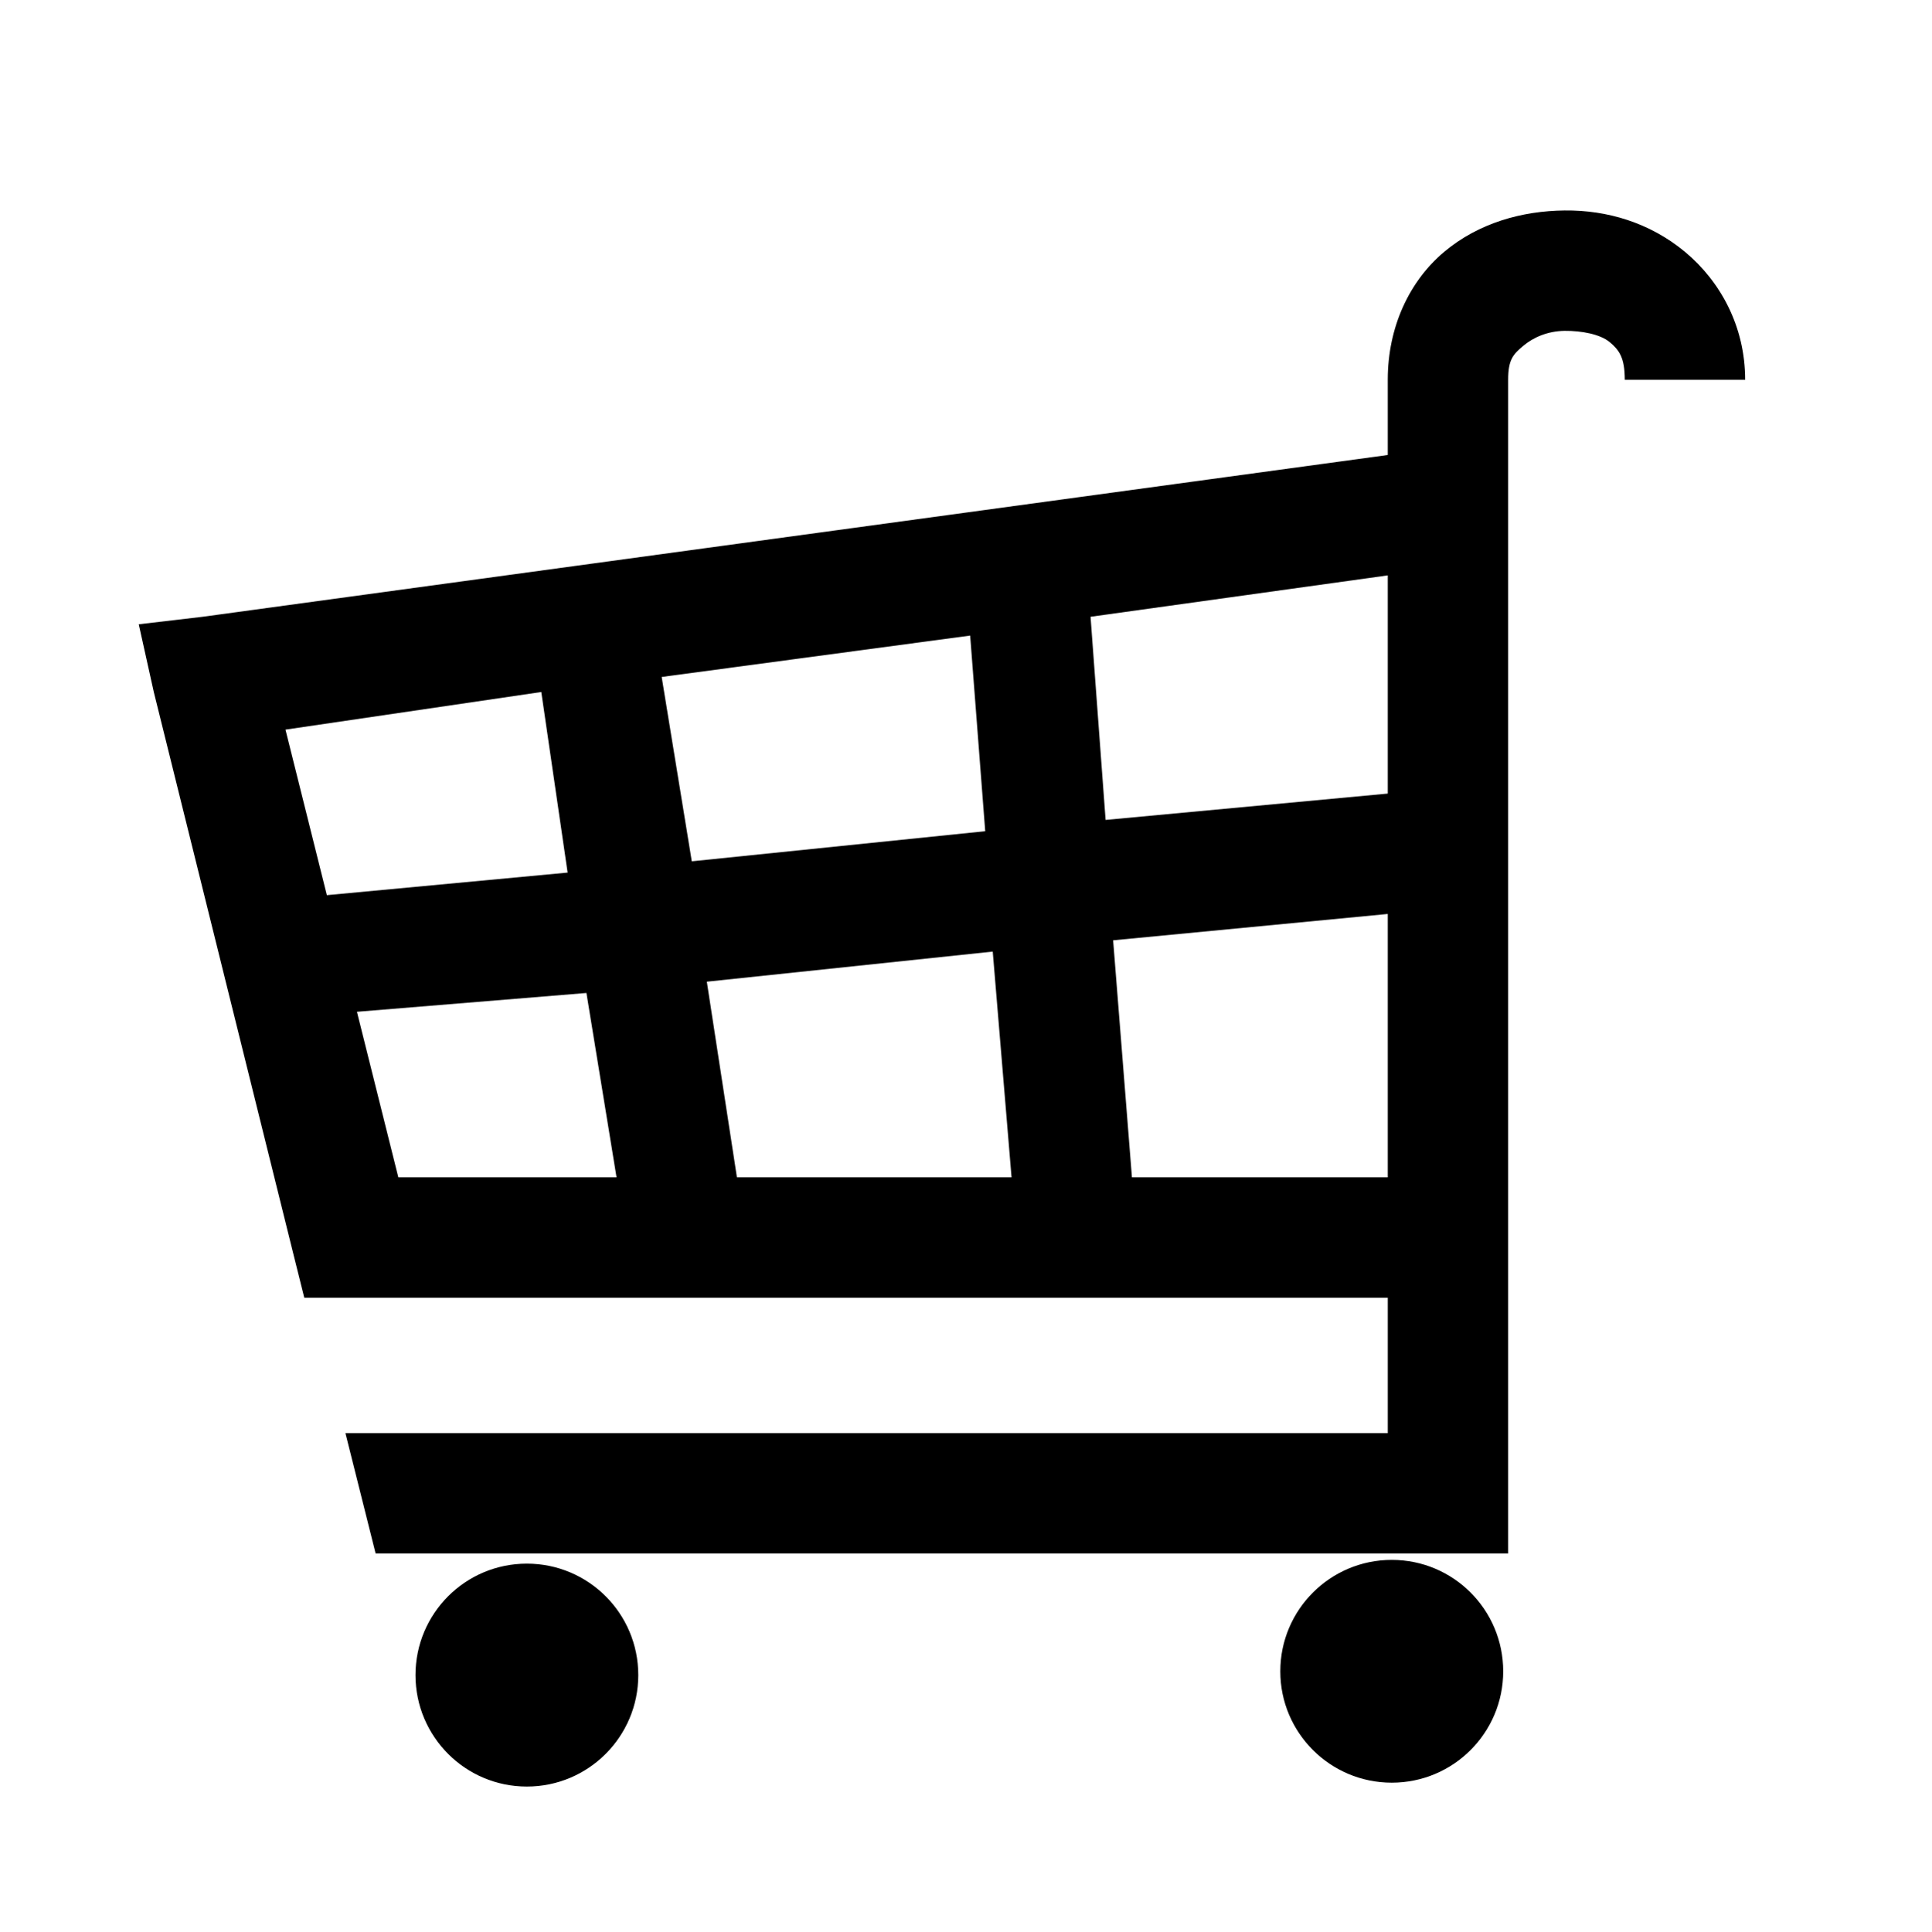
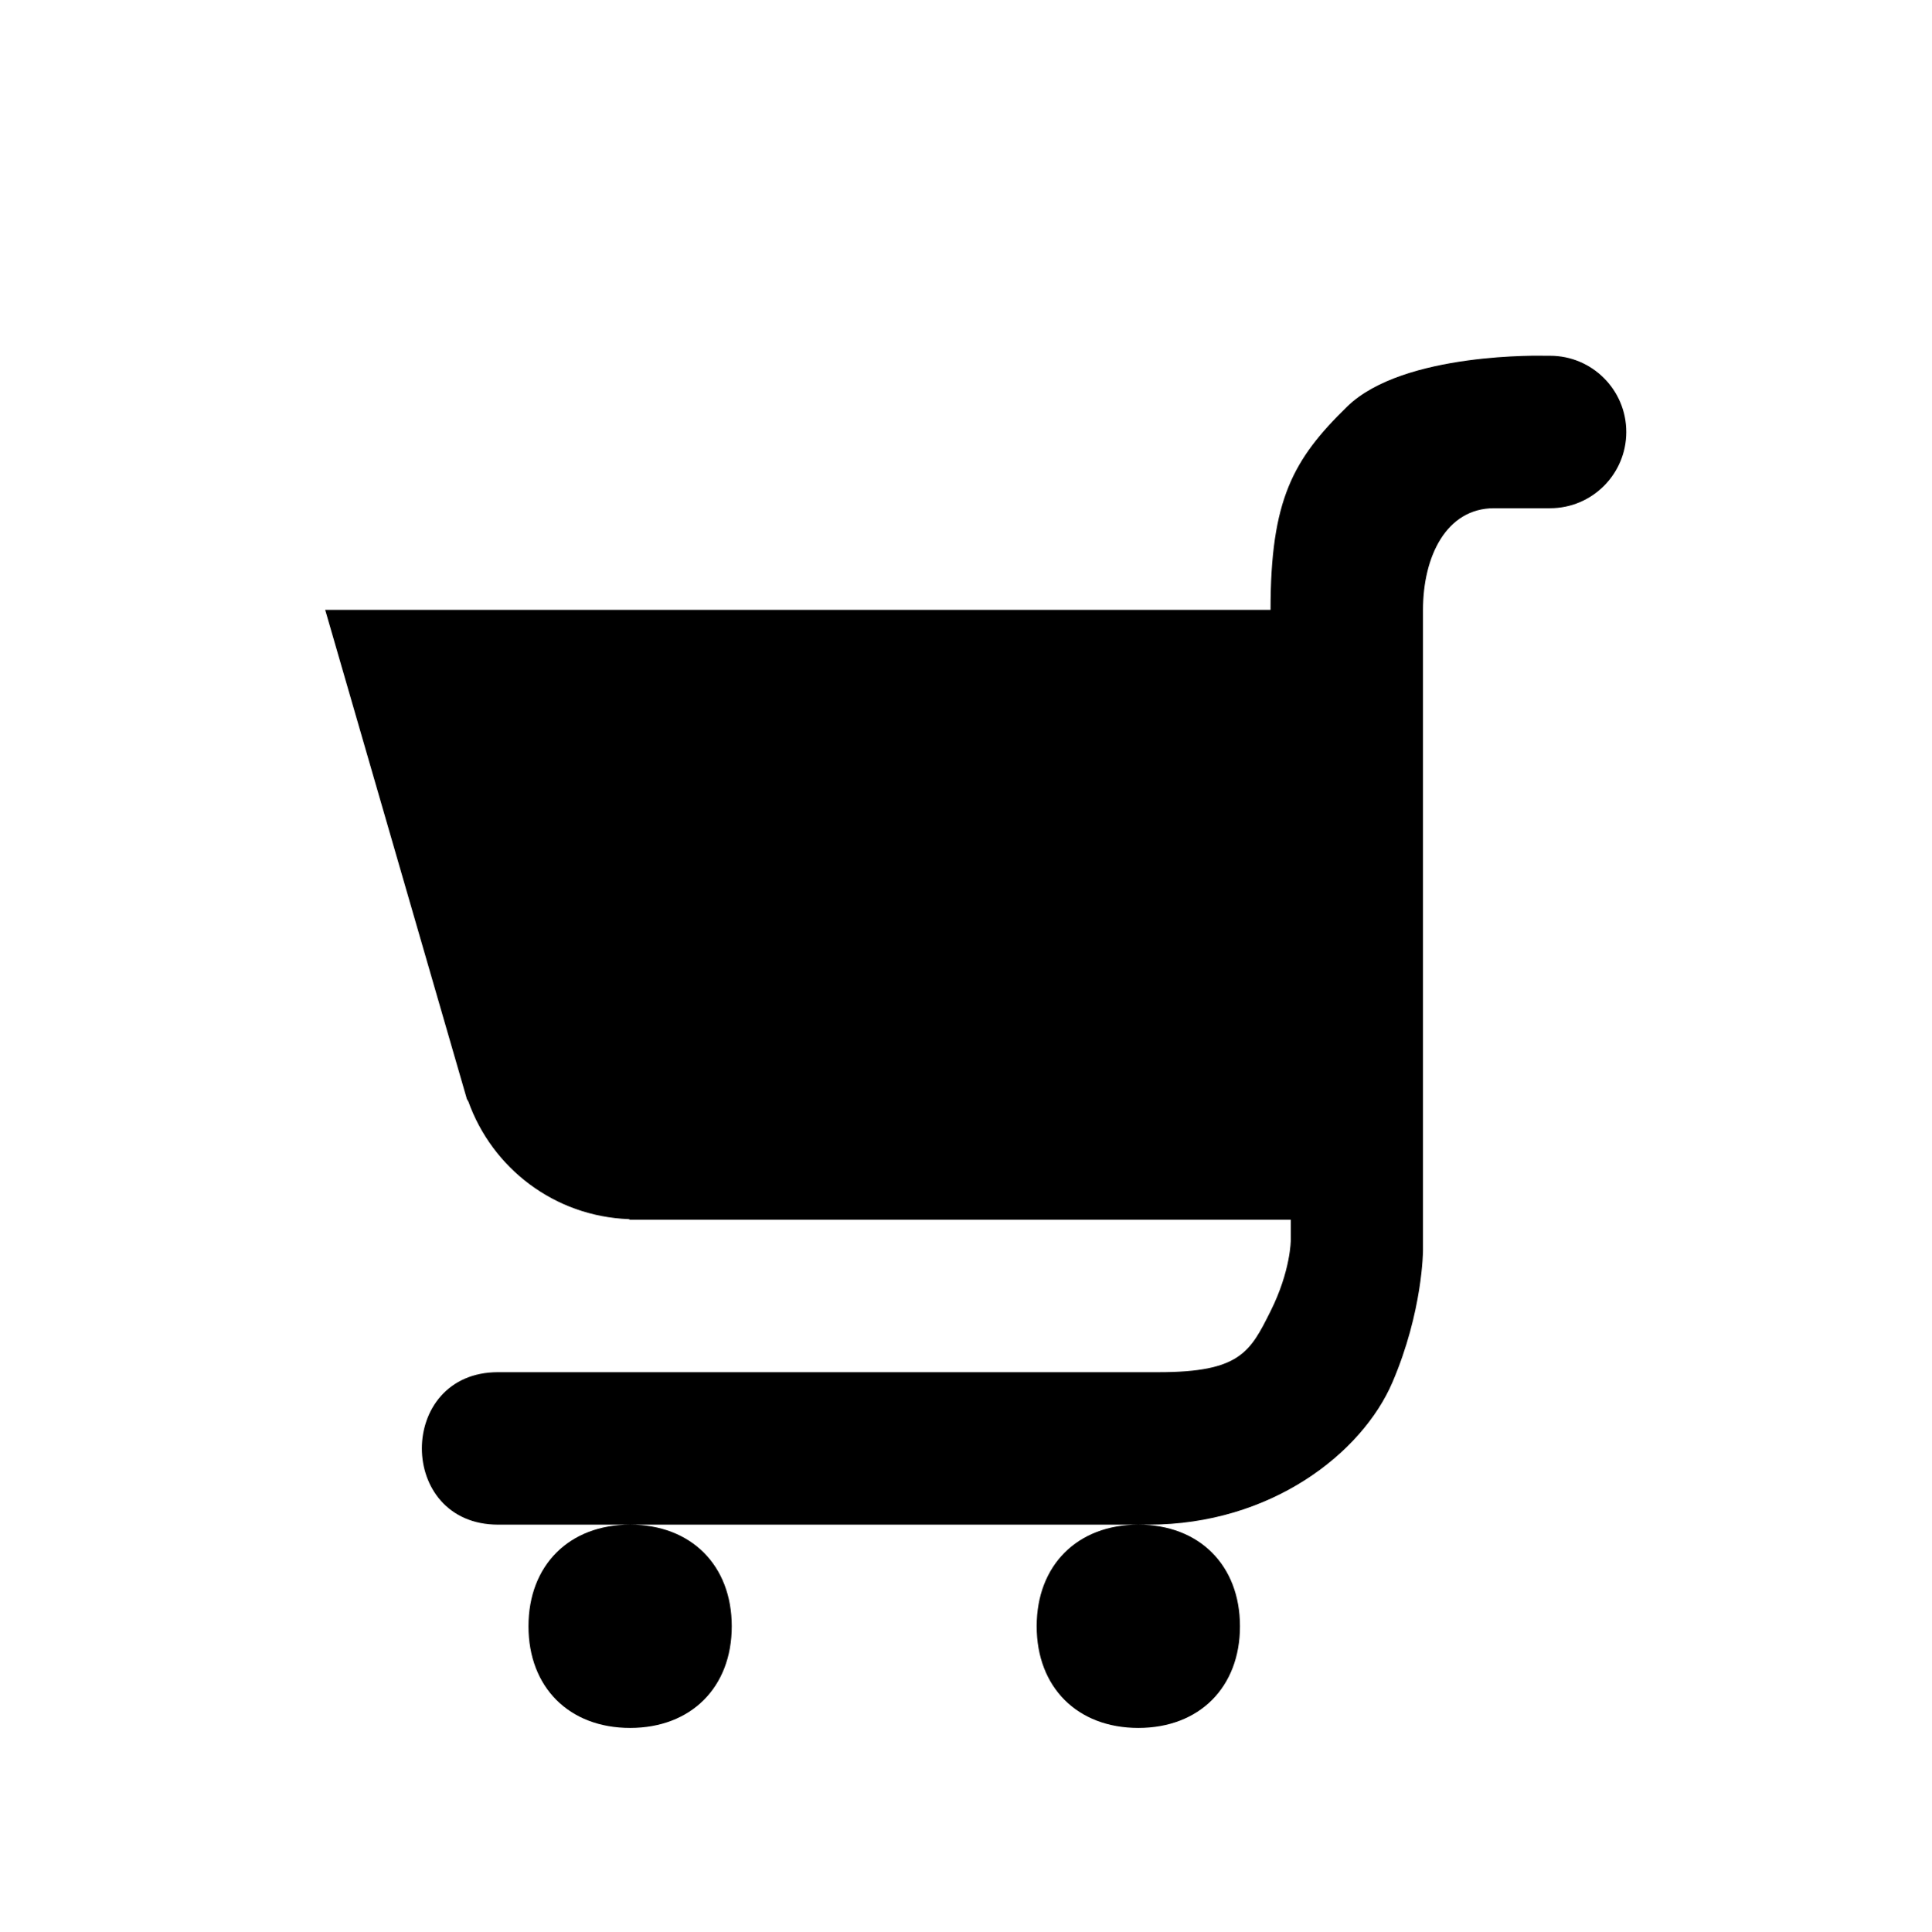
<svg width="580" height="580">
-   <path fill="param(fill)" fill-opacity="param(fill-opacity)" d="M506.047 75.633C495.453 66.84 482.602 63.062 469.891 63.203 457.18 63.344 444.148 66.891 433.734 75.633 423.316 84.387 416.785 98.16 416.785 114.047L416.785 136.645 60.871 185.23 41.664 187.488 46.184 207.828 87.992 376.18 91.379 389.738 416.789 389.738 416.789 430.418 103.738 430.418 112.812 466.574 452.941 466.574 452.941 114.047C452.941 107.938 454.496 106.387 457.461 103.879 460.426 101.371 464.734 99.43 469.891 99.359 475.043 99.305 480.625 100.398 483.449 102.75 486.273 105.113 487.969 107.375 487.969 114.047L524.125 114.047C524.125 97.93 516.605 84.422 506.047 75.633ZM98.16 268.84 85.73 219.125 162.562 207.828 170.469 262.062ZM119.625 353.582 107.195 303.867 176.121 298.219 185.16 353.582ZM198.719 203.309 291.367 190.879 295.887 249.633 207.758 258.672ZM221.316 353.582 212.277 294.828 298.148 285.789 303.797 353.582ZM416.785 353.582 339.953 353.582 334.305 282.398 416.785 274.488ZM416.785 238.332 332.043 246.242 327.523 185.23 416.785 172.801ZM158.234 469.605C139.75 469.605 124.781 484.578 124.781 503.078 124.781 521.547 139.75 536.555 158.234 536.555 176.719 536.555 191.691 521.547 191.691 503.078 191.691 484.578 176.723 469.605 158.234 469.605ZM417.984 468.477C399.52 468.477 384.512 483.449 384.512 501.949 384.512 520.418 399.52 535.391 417.984 535.391 436.488 535.391 451.457 520.418 451.457 501.949 451.457 483.449 436.488 468.477 417.984 468.477ZM417.984 468.477" stroke="param(outline)" stroke-opacity="param(outline-opacity)" stroke-width="param(outline-width)" />
+   <path fill="param(fill)" fill-opacity="param(fill-opacity)" d="M 463.977 106.844 C 463.977 106.844 421.531 105.586 404.594 122.105 C 388.309 137.984 381.578 150.121 381.578 183.156 L 97.66 183.156 L 140.23 330.125 C 140.336 330.348 140.531 330.562 140.648 330.781 C 147.805 350.848 166.508 365.297 188.82 366.137 C 188.914 366.176 189.238 366.316 189.238 366.316 L 387.66 366.316 L 387.66 372.398 C 387.66 372.398 387.684 381.59 381.578 393.801 C 375.473 406.012 372.434 412.105 348.012 412.105 L 149.59 412.105 C 119.066 412.105 119.066 457.895 149.59 457.895 L 344.973 457.895 C 381.602 457.895 409.027 436.516 418.188 415.145 C 427.344 393.777 427.367 375.496 427.367 375.496 L 427.367 183.156 C 427.367 167.176 434.348 152.633 448.715 152.633 L 465.527 152.633 C 478.172 152.633 488.422 142.379 488.422 129.738 C 488.422 117.094 478.172 106.844 465.527 106.844 Z M 341.871 457.895 C 323.555 457.895 311.344 470.105 311.344 488.422 C 311.344 506.738 323.555 518.949 341.871 518.949 C 360.188 518.949 372.398 506.738 372.398 488.422 C 372.398 470.105 360.188 457.895 341.871 457.895 Z M 189.238 457.895 C 170.922 457.895 158.715 470.105 158.715 488.422 C 158.715 506.738 170.922 518.949 189.238 518.949 C 207.555 518.949 219.766 506.738 219.766 488.422 C 219.766 470.105 207.555 457.895 189.238 457.895 Z M 189.238 457.895 " stroke="param(outline)" stroke-opacity="param(outline-opacity)" stroke-width="param(outline-width)" />
</svg>
